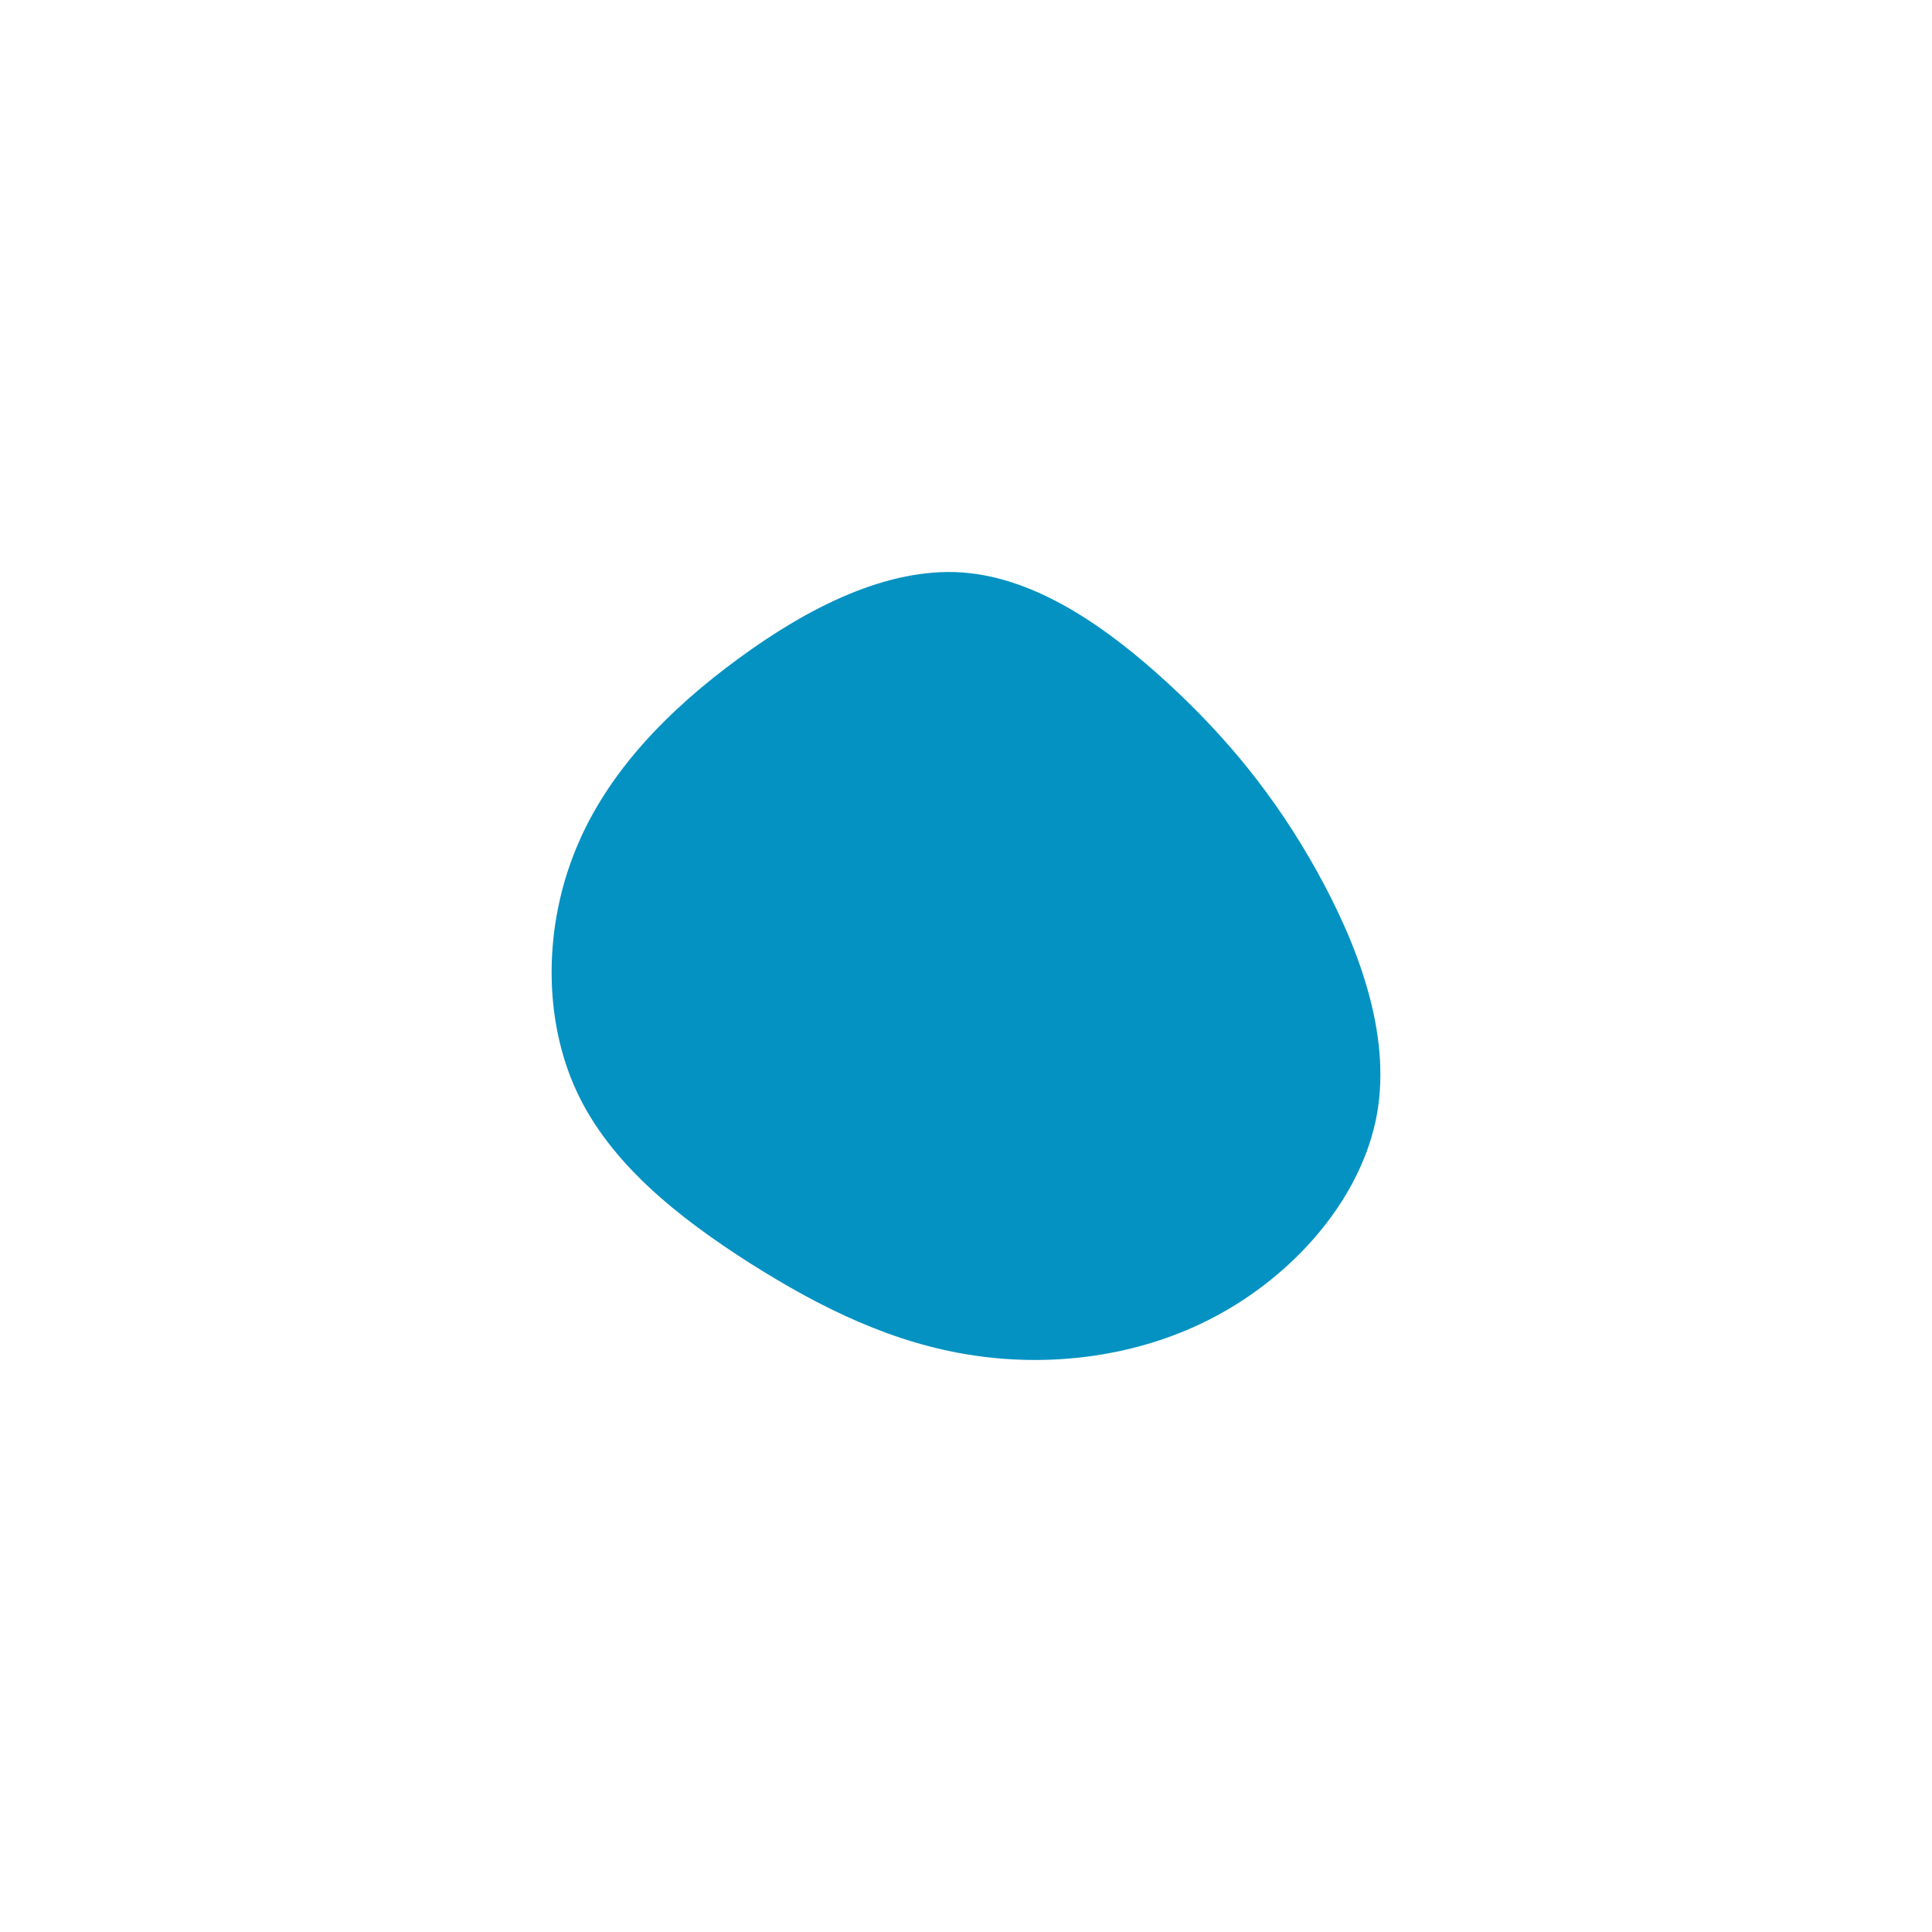
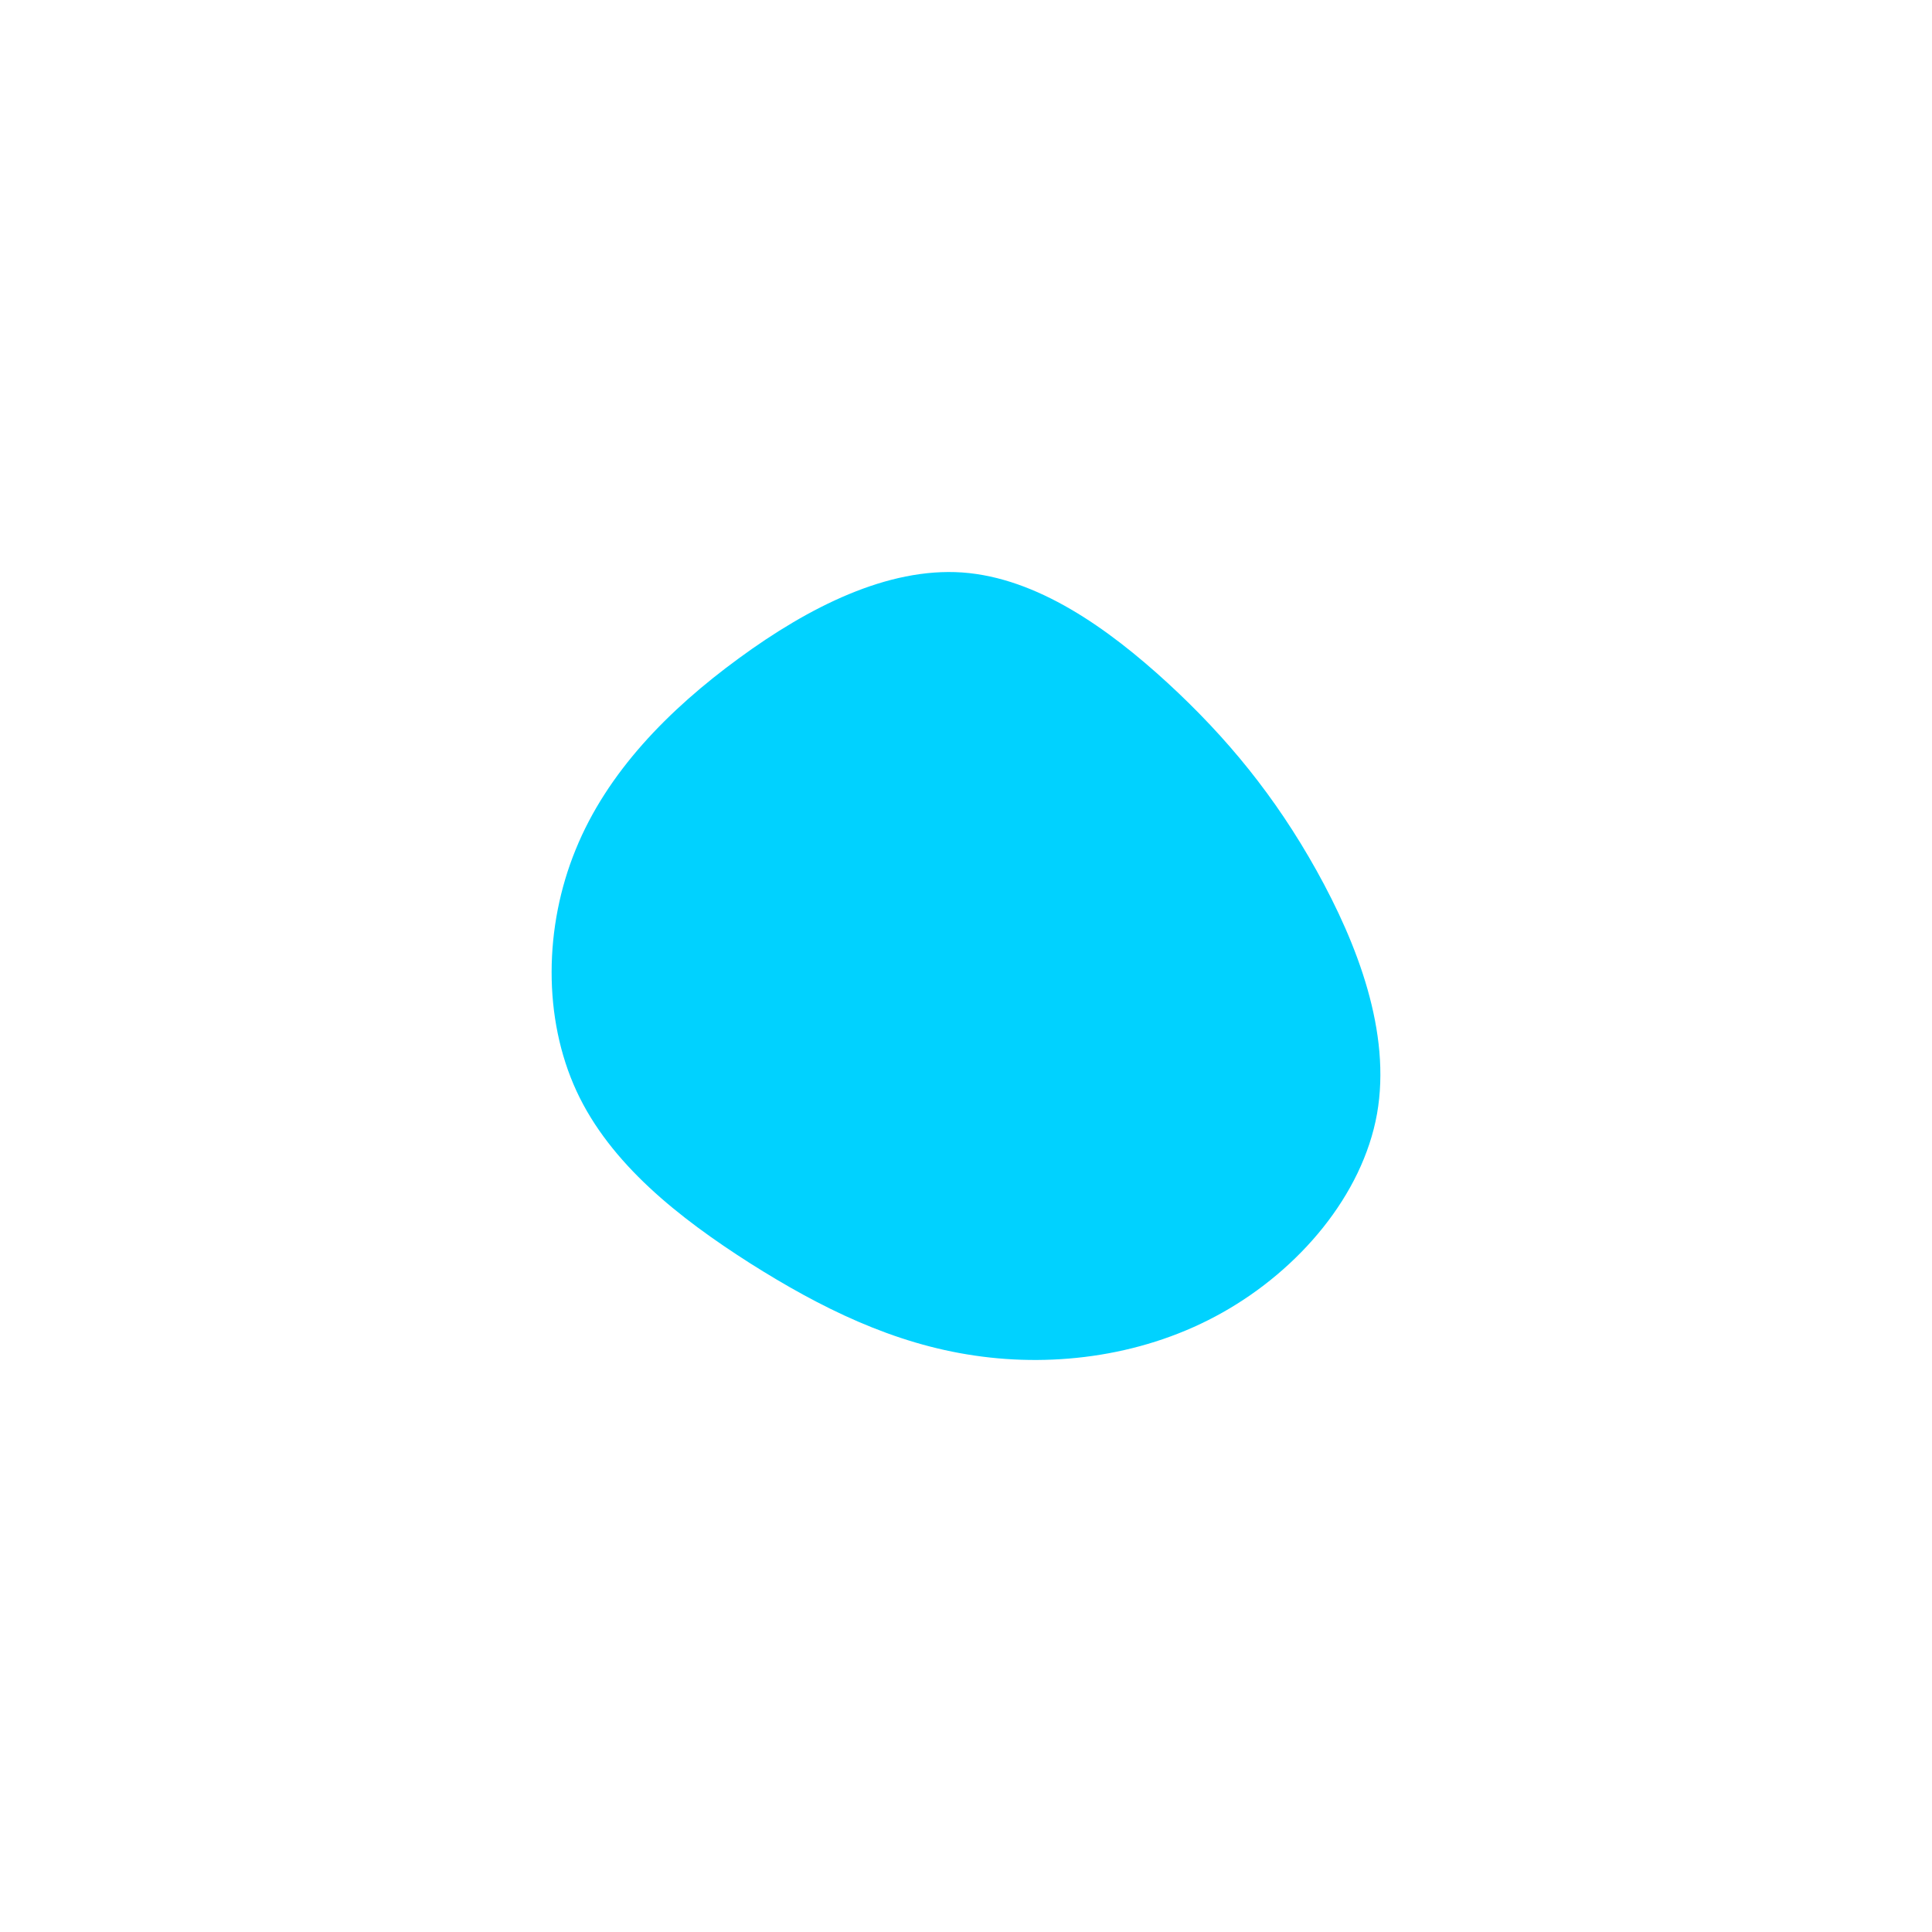
<svg xmlns="http://www.w3.org/2000/svg" id="visual" viewBox="0 0 900 600" width="1100" height="1100" version="1.1">
  <g transform="translate(450.0667 302.6793)">
-     <path d="M93.9 -134.5C121.6 -109 144 -81.6 163.2 -47.2C182.3 -12.9 198.1 28.3 191.4 66.2C184.6 104.1 155.2 138.6 119.5 158.7C83.9 178.8 41.9 184.4 4 178.8C-33.9 173.3 -67.8 156.6 -100.8 135.7C-133.7 114.7 -165.8 89.5 -181.5 55.6C-197.2 21.6 -196.6 -21 -181.9 -56.9C-167.3 -92.9 -138.6 -122.1 -105.9 -146C-73.3 -169.9 -36.6 -188.4 -1.8 -186C33.1 -183.5 66.1 -160 93.9 -134.5" fill="#0492c2" />
+     <path d="M93.9 -134.5C121.6 -109 144 -81.6 163.2 -47.2C182.3 -12.9 198.1 28.3 191.4 66.2C184.6 104.1 155.2 138.6 119.5 158.7C83.9 178.8 41.9 184.4 4 178.8C-33.9 173.3 -67.8 156.6 -100.8 135.7C-133.7 114.7 -165.8 89.5 -181.5 55.6C-197.2 21.6 -196.6 -21 -181.9 -56.9C-167.3 -92.9 -138.6 -122.1 -105.9 -146C-73.3 -169.9 -36.6 -188.4 -1.8 -186C33.1 -183.5 66.1 -160 93.9 -134.5" fill="#00D2FF" />
  </g>
</svg>
